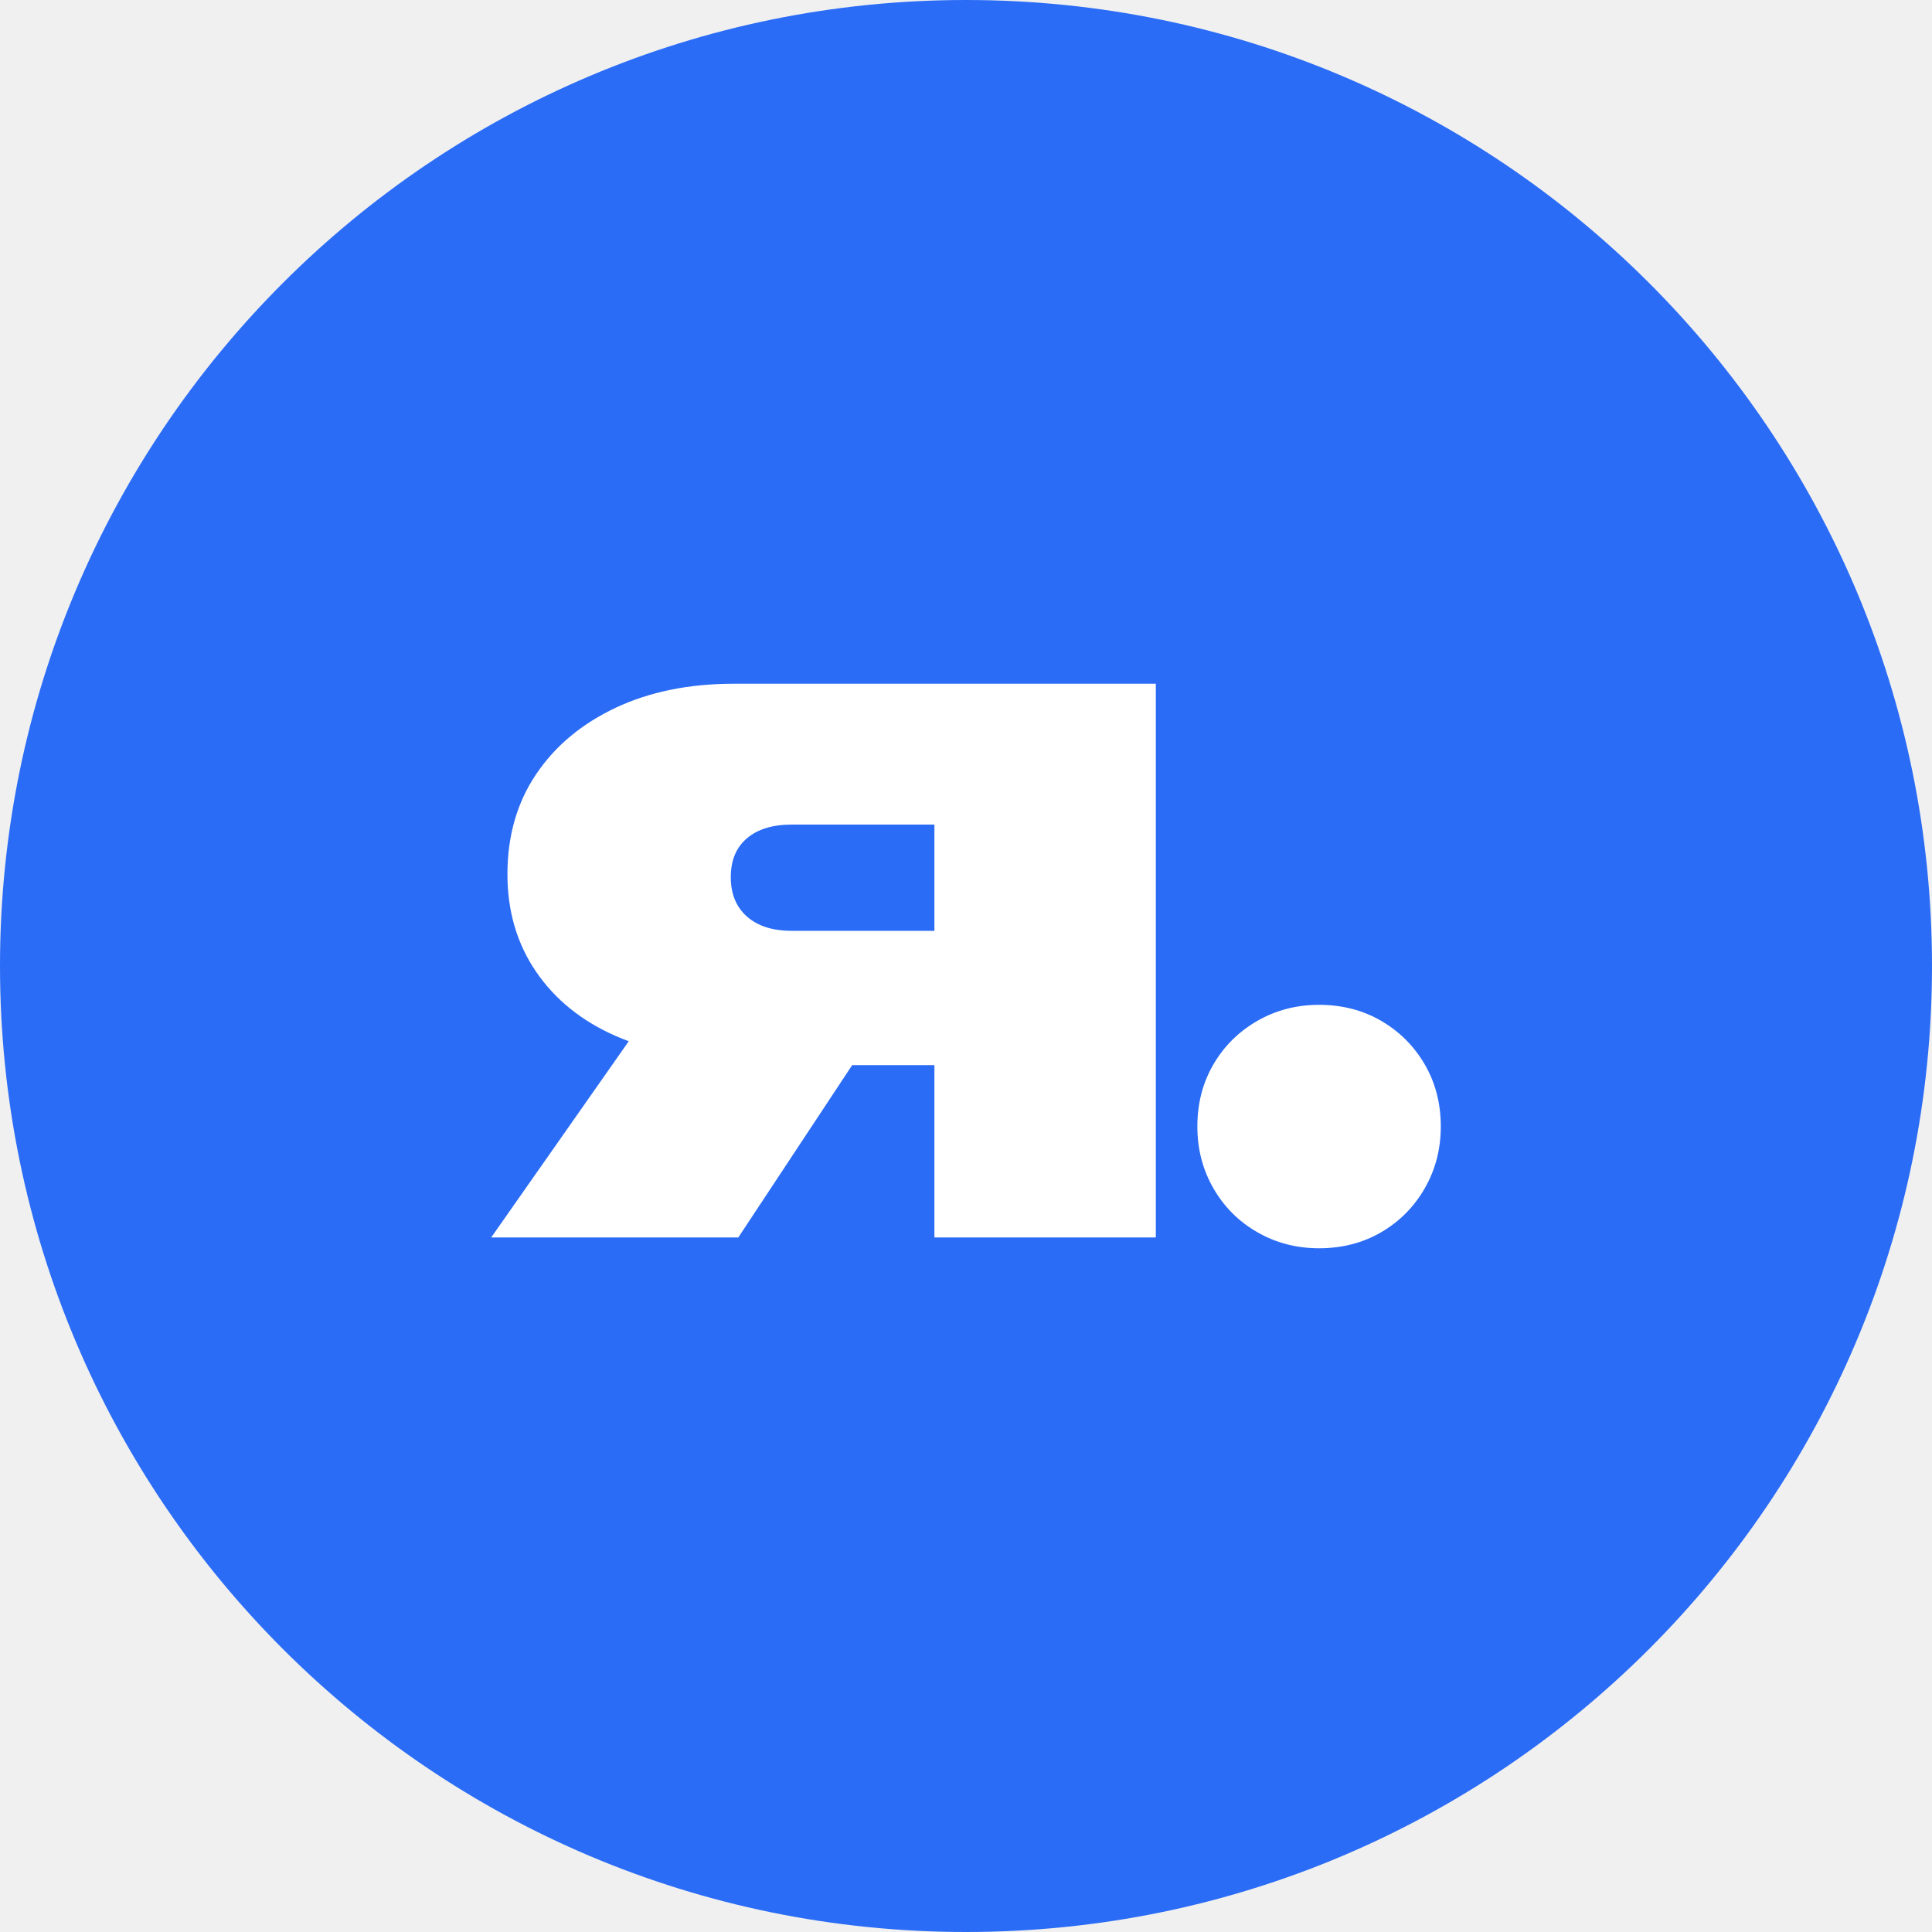
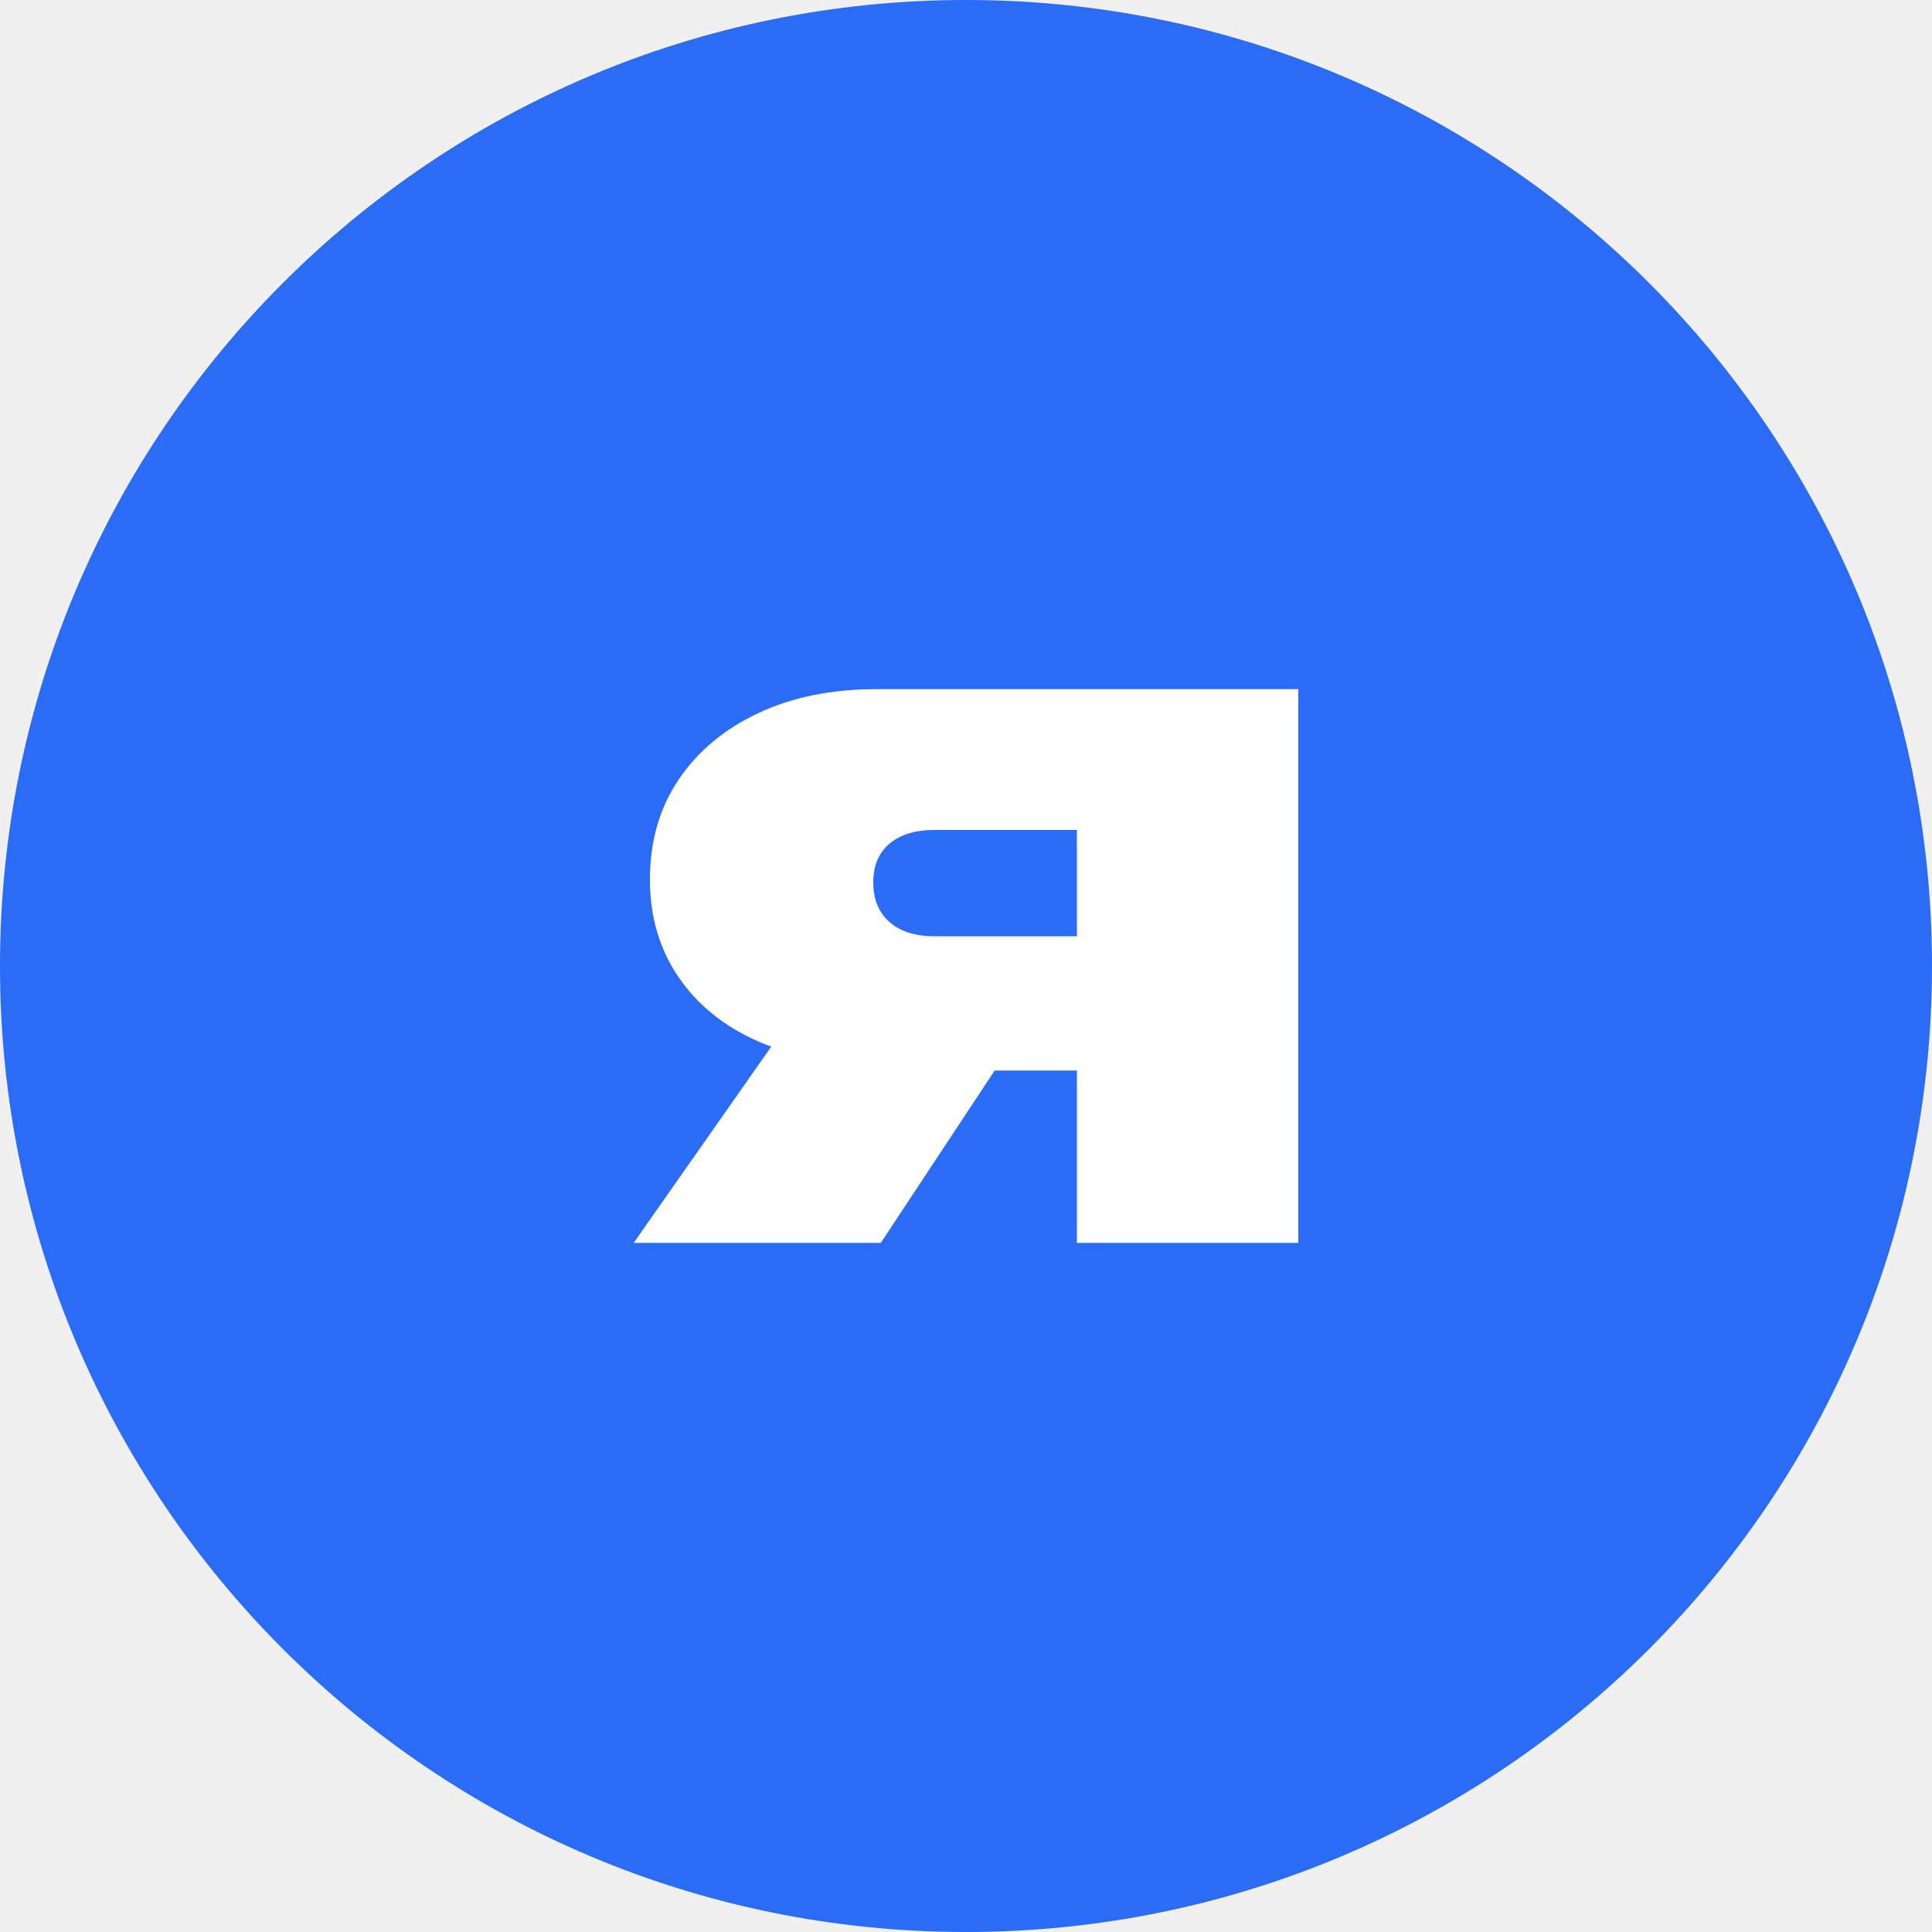
<svg xmlns="http://www.w3.org/2000/svg" width="1000" height="1000" viewBox="0 0 1000 1000">
  <circle cx="500" cy="500" r="500" fill="#2B6CF6" />
-   <g transform="translate(244.25 640.5)">
+   <g transform="translate(318 643.3)">
    <path fill="#FFFFFF" d="M270.8 -158.7V-89.2H136.54L135.6 -92.7Q100.78 -92.7 74.39 -104.3Q48 -115.9 33.2 -137.58Q18.4 -159.27 18.4 -188Q18.4 -217.7 33.2 -239.7Q48 -261.7 74.39 -274.15Q100.78 -286.6 135.6 -286.6H354V0H239.4V-258.9L270.1 -213.7H165.6Q150.71 -213.7 142.36 -206.6Q134 -199.5 134 -186.5Q134 -173.5 142.36 -166.1Q150.71 -158.7 165.6 -158.7H270.8ZM226.5 -134.1 137.9 0H10L104 -134.1H226.5Z" />
-     <path fill="#FFFFFF" d="M438.5 5.6Q421 5.6 406.55 -2.7Q392.1 -11 383.8 -25.45Q375.5 -39.9 375.5 -57.4Q375.5 -75.3 383.8 -89.55Q392.1 -103.8 406.55 -112.1Q421 -120.4 438.5 -120.4Q456.4 -120.4 470.65 -112.1Q484.9 -103.8 493.2 -89.55Q501.5 -75.3 501.5 -57.4Q501.5 -39.9 493.2 -25.45Q484.9 -11 470.65 -2.7Q456.4 5.6 438.5 5.6Z" />
  </g>
</svg>
